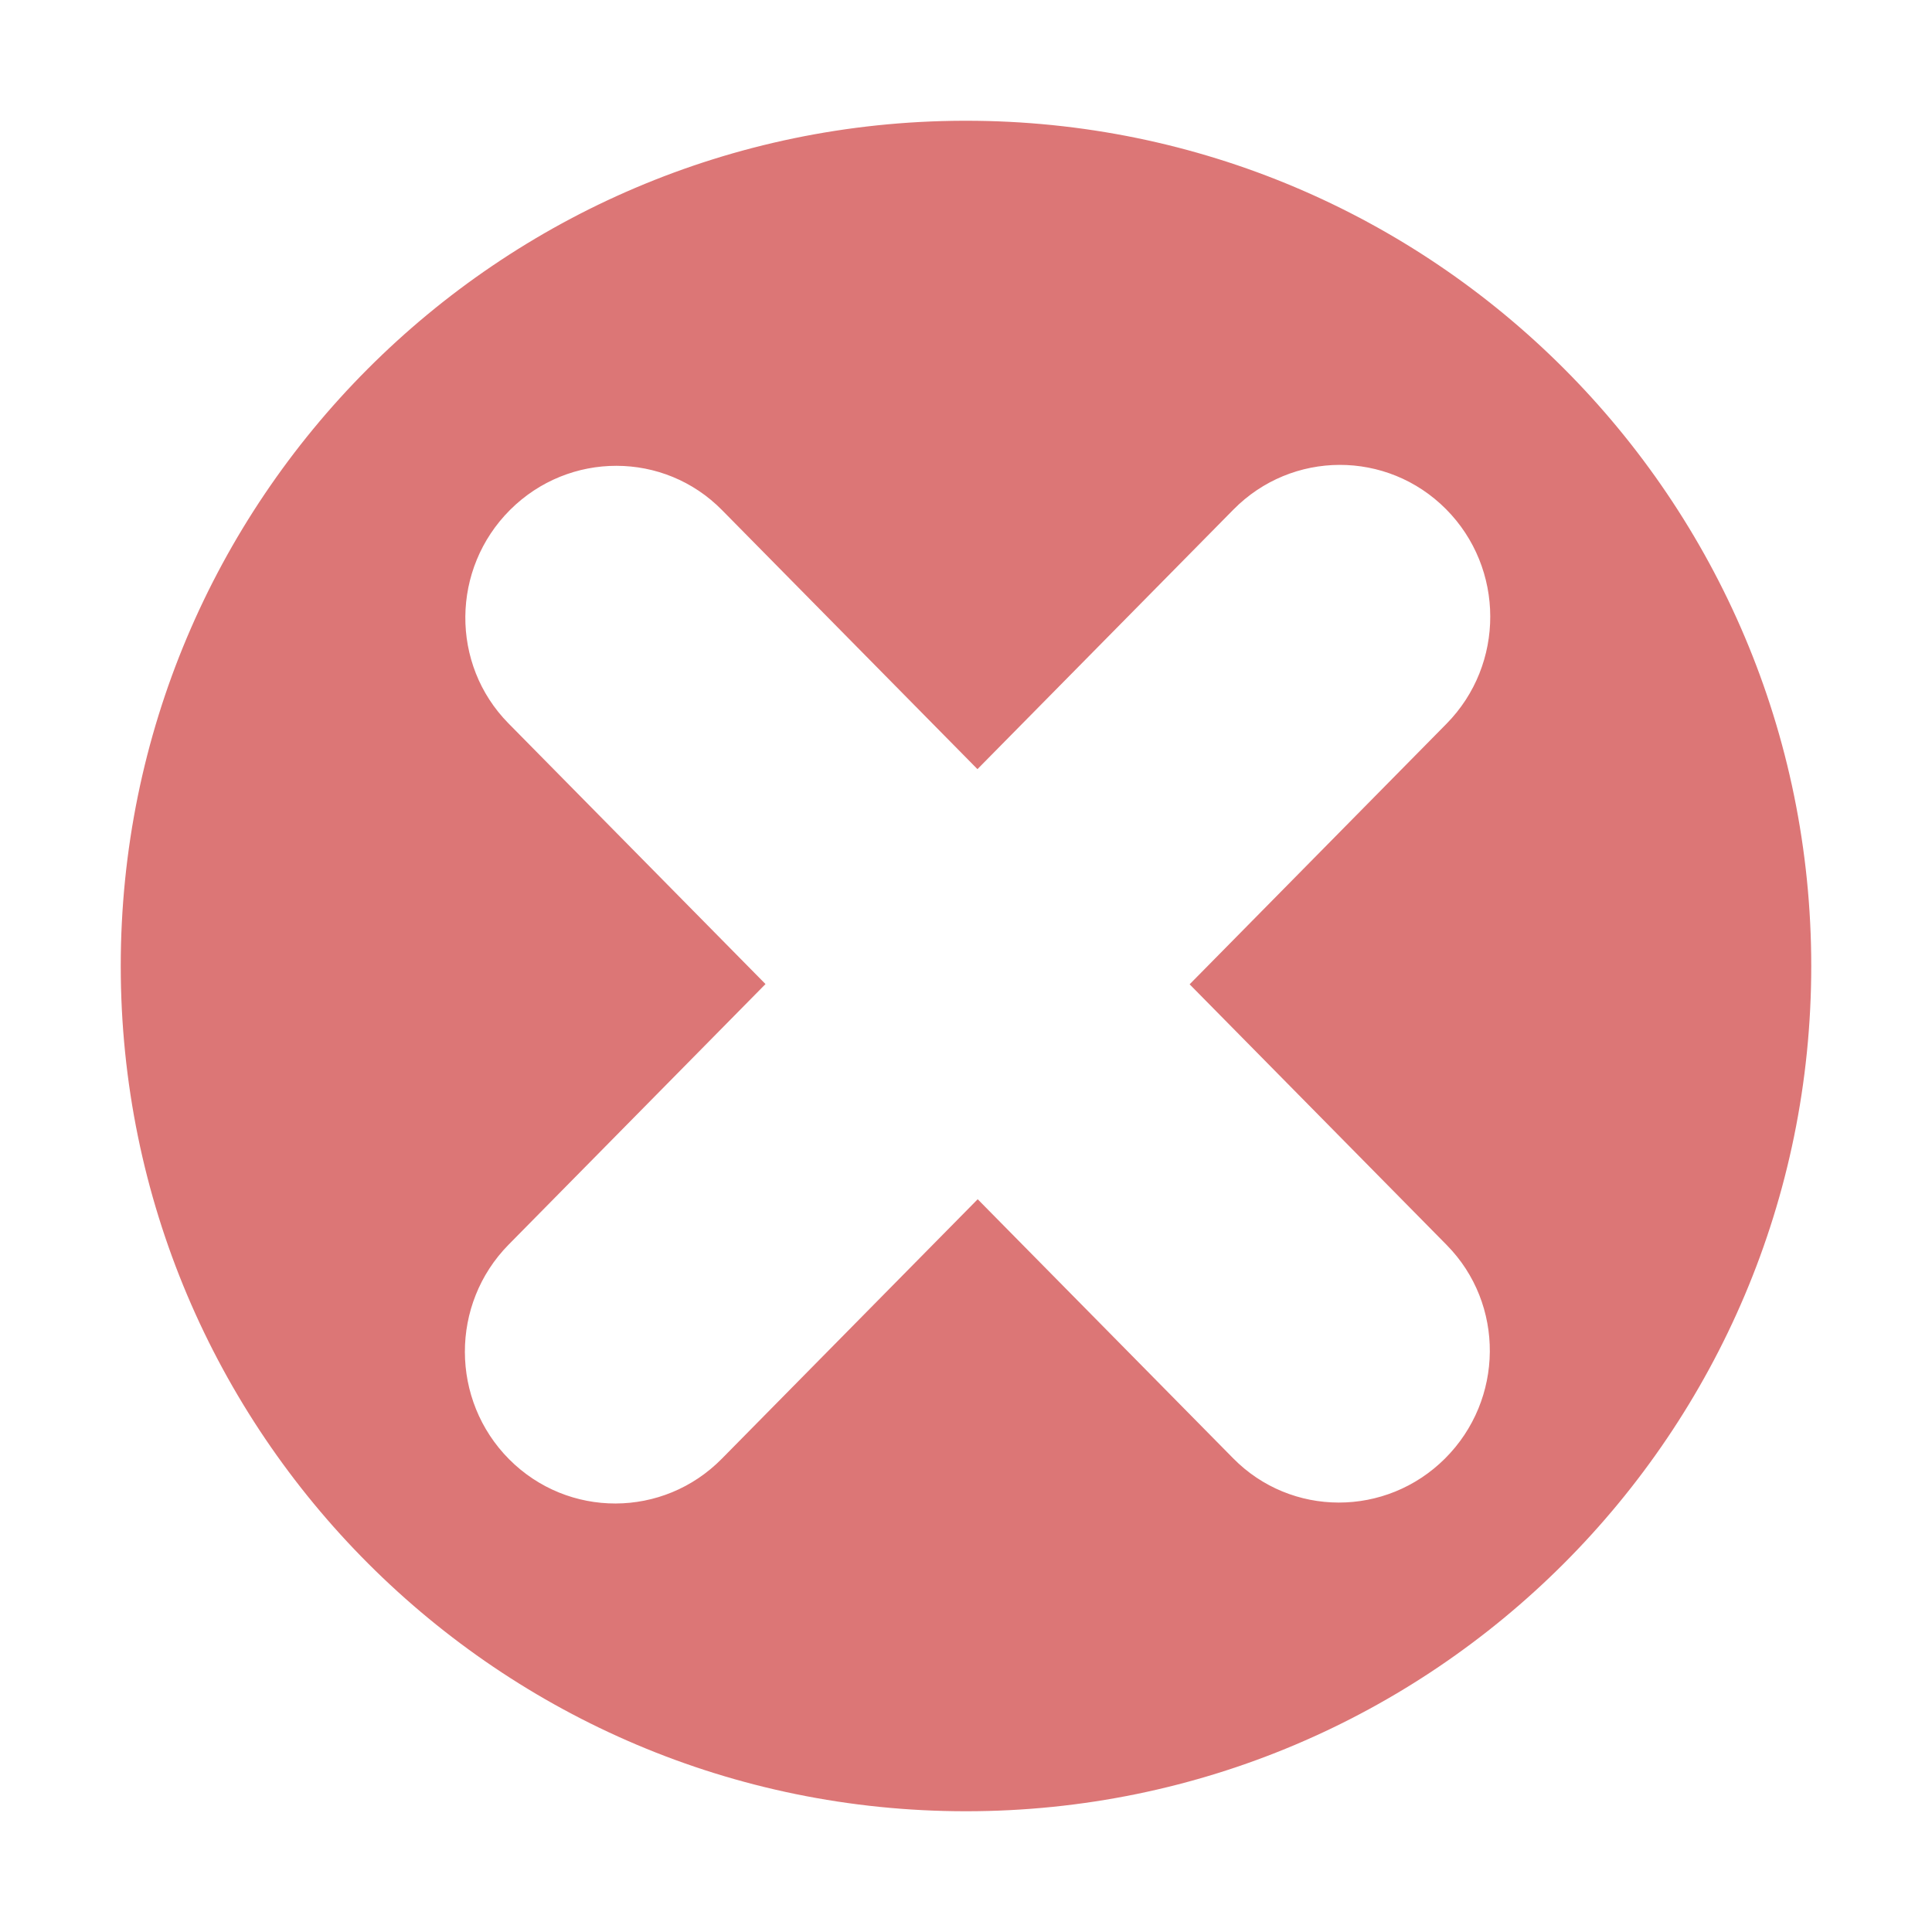
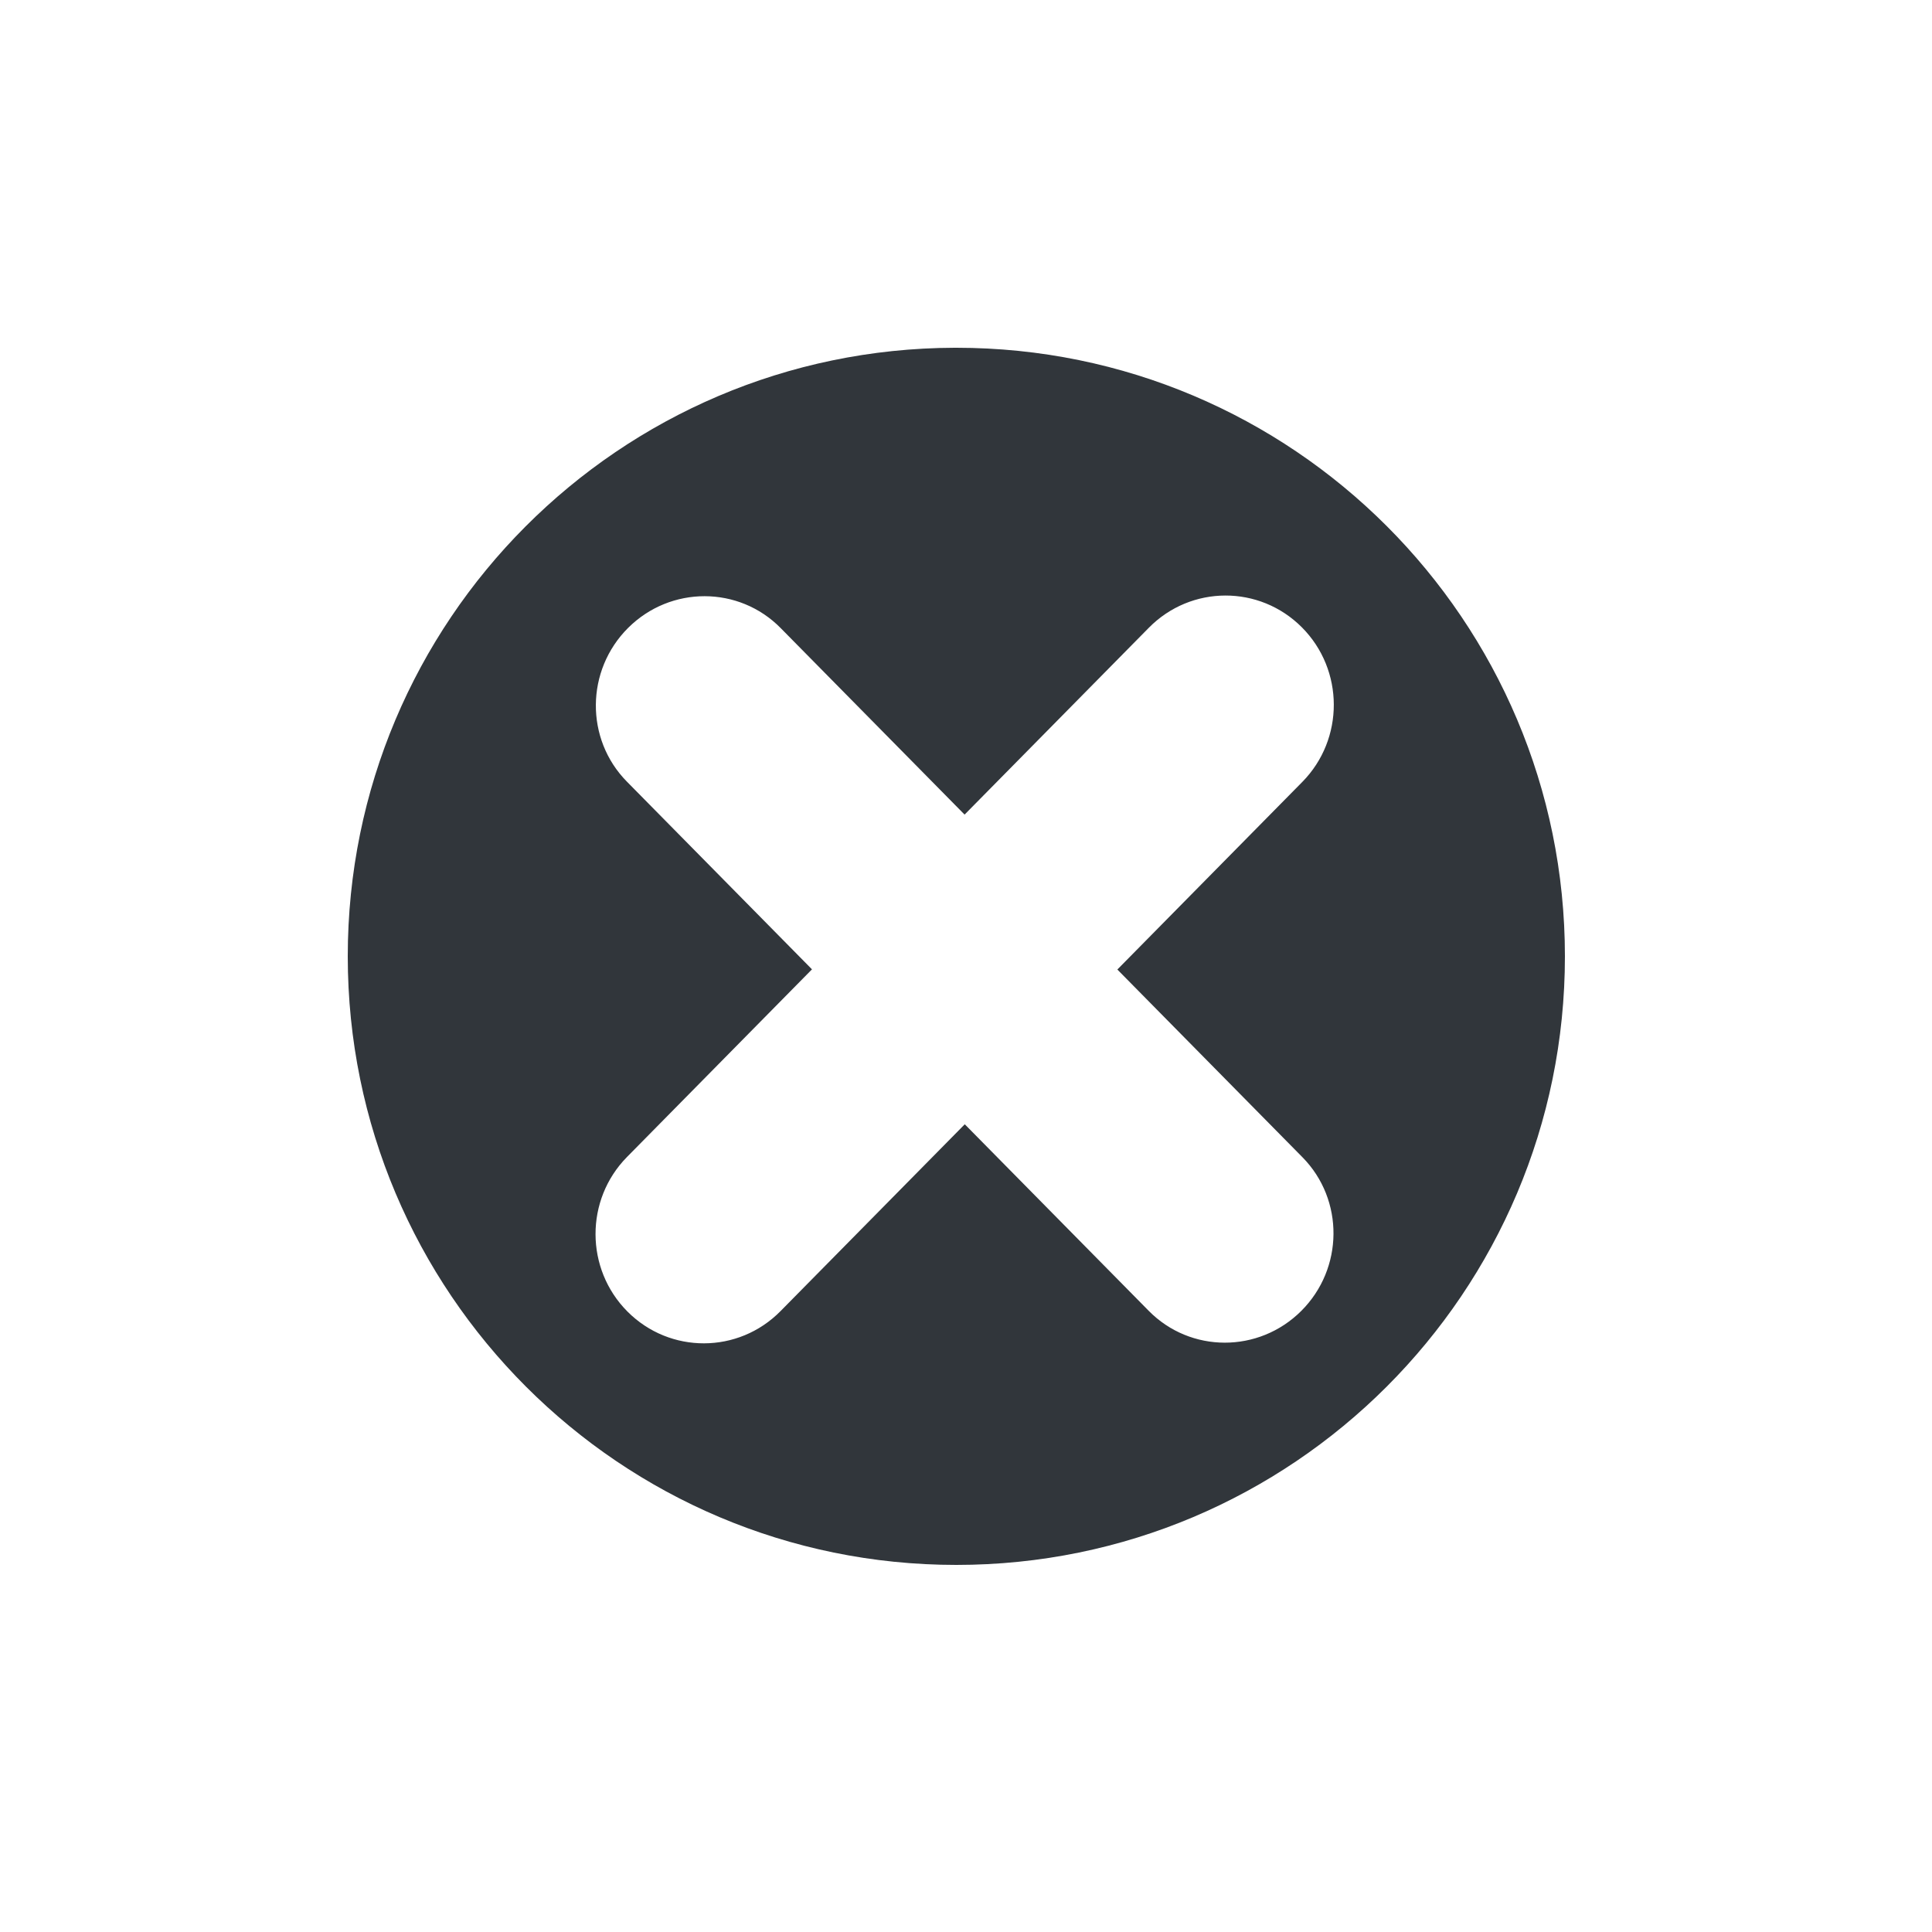
- <svg width="160" height="160">
-   <g>
-     <path fill-rule="evenodd" clip-rule="evenodd" d="M 79.797 10 A 70 70 0 0 0 10 80 A 70 70 0 0 0 80 150 A 70 70 0 0 0 150 80 A 70 70 0 0 0 80 10 A 70 70 0 0 0 79.797 10 z M 110.934 38.5 C 114.12 38.491 117.31 39.711 119.748 42.16 C 124.621 47.057 124.641 55.018 119.795 59.938 L 98.52 81.516 L 119.818 103.115 C 124.625 108 124.559 115.91 119.672 120.787 C 114.784 125.662 106.926 125.65 102.121 120.766 L 80.969 99.316 L 59.777 120.807 C 54.928 125.73 47.044 125.751 42.168 120.854 C 37.295 115.957 37.274 107.996 42.121 103.076 L 63.396 81.496 L 42.1 59.898 C 37.293 55.014 37.357 47.102 42.244 42.225 C 47.132 37.351 54.992 37.362 59.797 42.246 L 80.949 63.697 L 102.141 42.207 C 104.565 39.745 107.747 38.509 110.934 38.5 z " fill="#dc7676" fill-opacity="1.0" />
+ <svg width="100" height="100">
+   <g transform="scale(0.45) translate(30, 30)">
+     <path fill-rule="evenodd" clip-rule="evenodd" d="M 79.797 10 A 70 70 0 0 0 10 80 A 70 70 0 0 0 80 150 A 70 70 0 0 0 150 80 A 70 70 0 0 0 80 10 A 70 70 0 0 0 79.797 10 z M 110.934 38.5 C 114.12 38.491 117.31 39.711 119.748 42.16 C 124.621 47.057 124.641 55.018 119.795 59.938 L 98.52 81.516 L 119.818 103.115 C 124.625 108 124.559 115.91 119.672 120.787 C 114.784 125.662 106.926 125.65 102.121 120.766 L 80.969 99.316 L 59.777 120.807 C 54.928 125.73 47.044 125.751 42.168 120.854 C 37.295 115.957 37.274 107.996 42.121 103.076 L 63.396 81.496 L 42.1 59.898 C 37.293 55.014 37.357 47.102 42.244 42.225 C 47.132 37.351 54.992 37.362 59.797 42.246 L 80.949 63.697 L 102.141 42.207 C 104.565 39.745 107.747 38.509 110.934 38.5 z " fill="#31363b" fill-opacity="1.0" />
  </g>
</svg>
